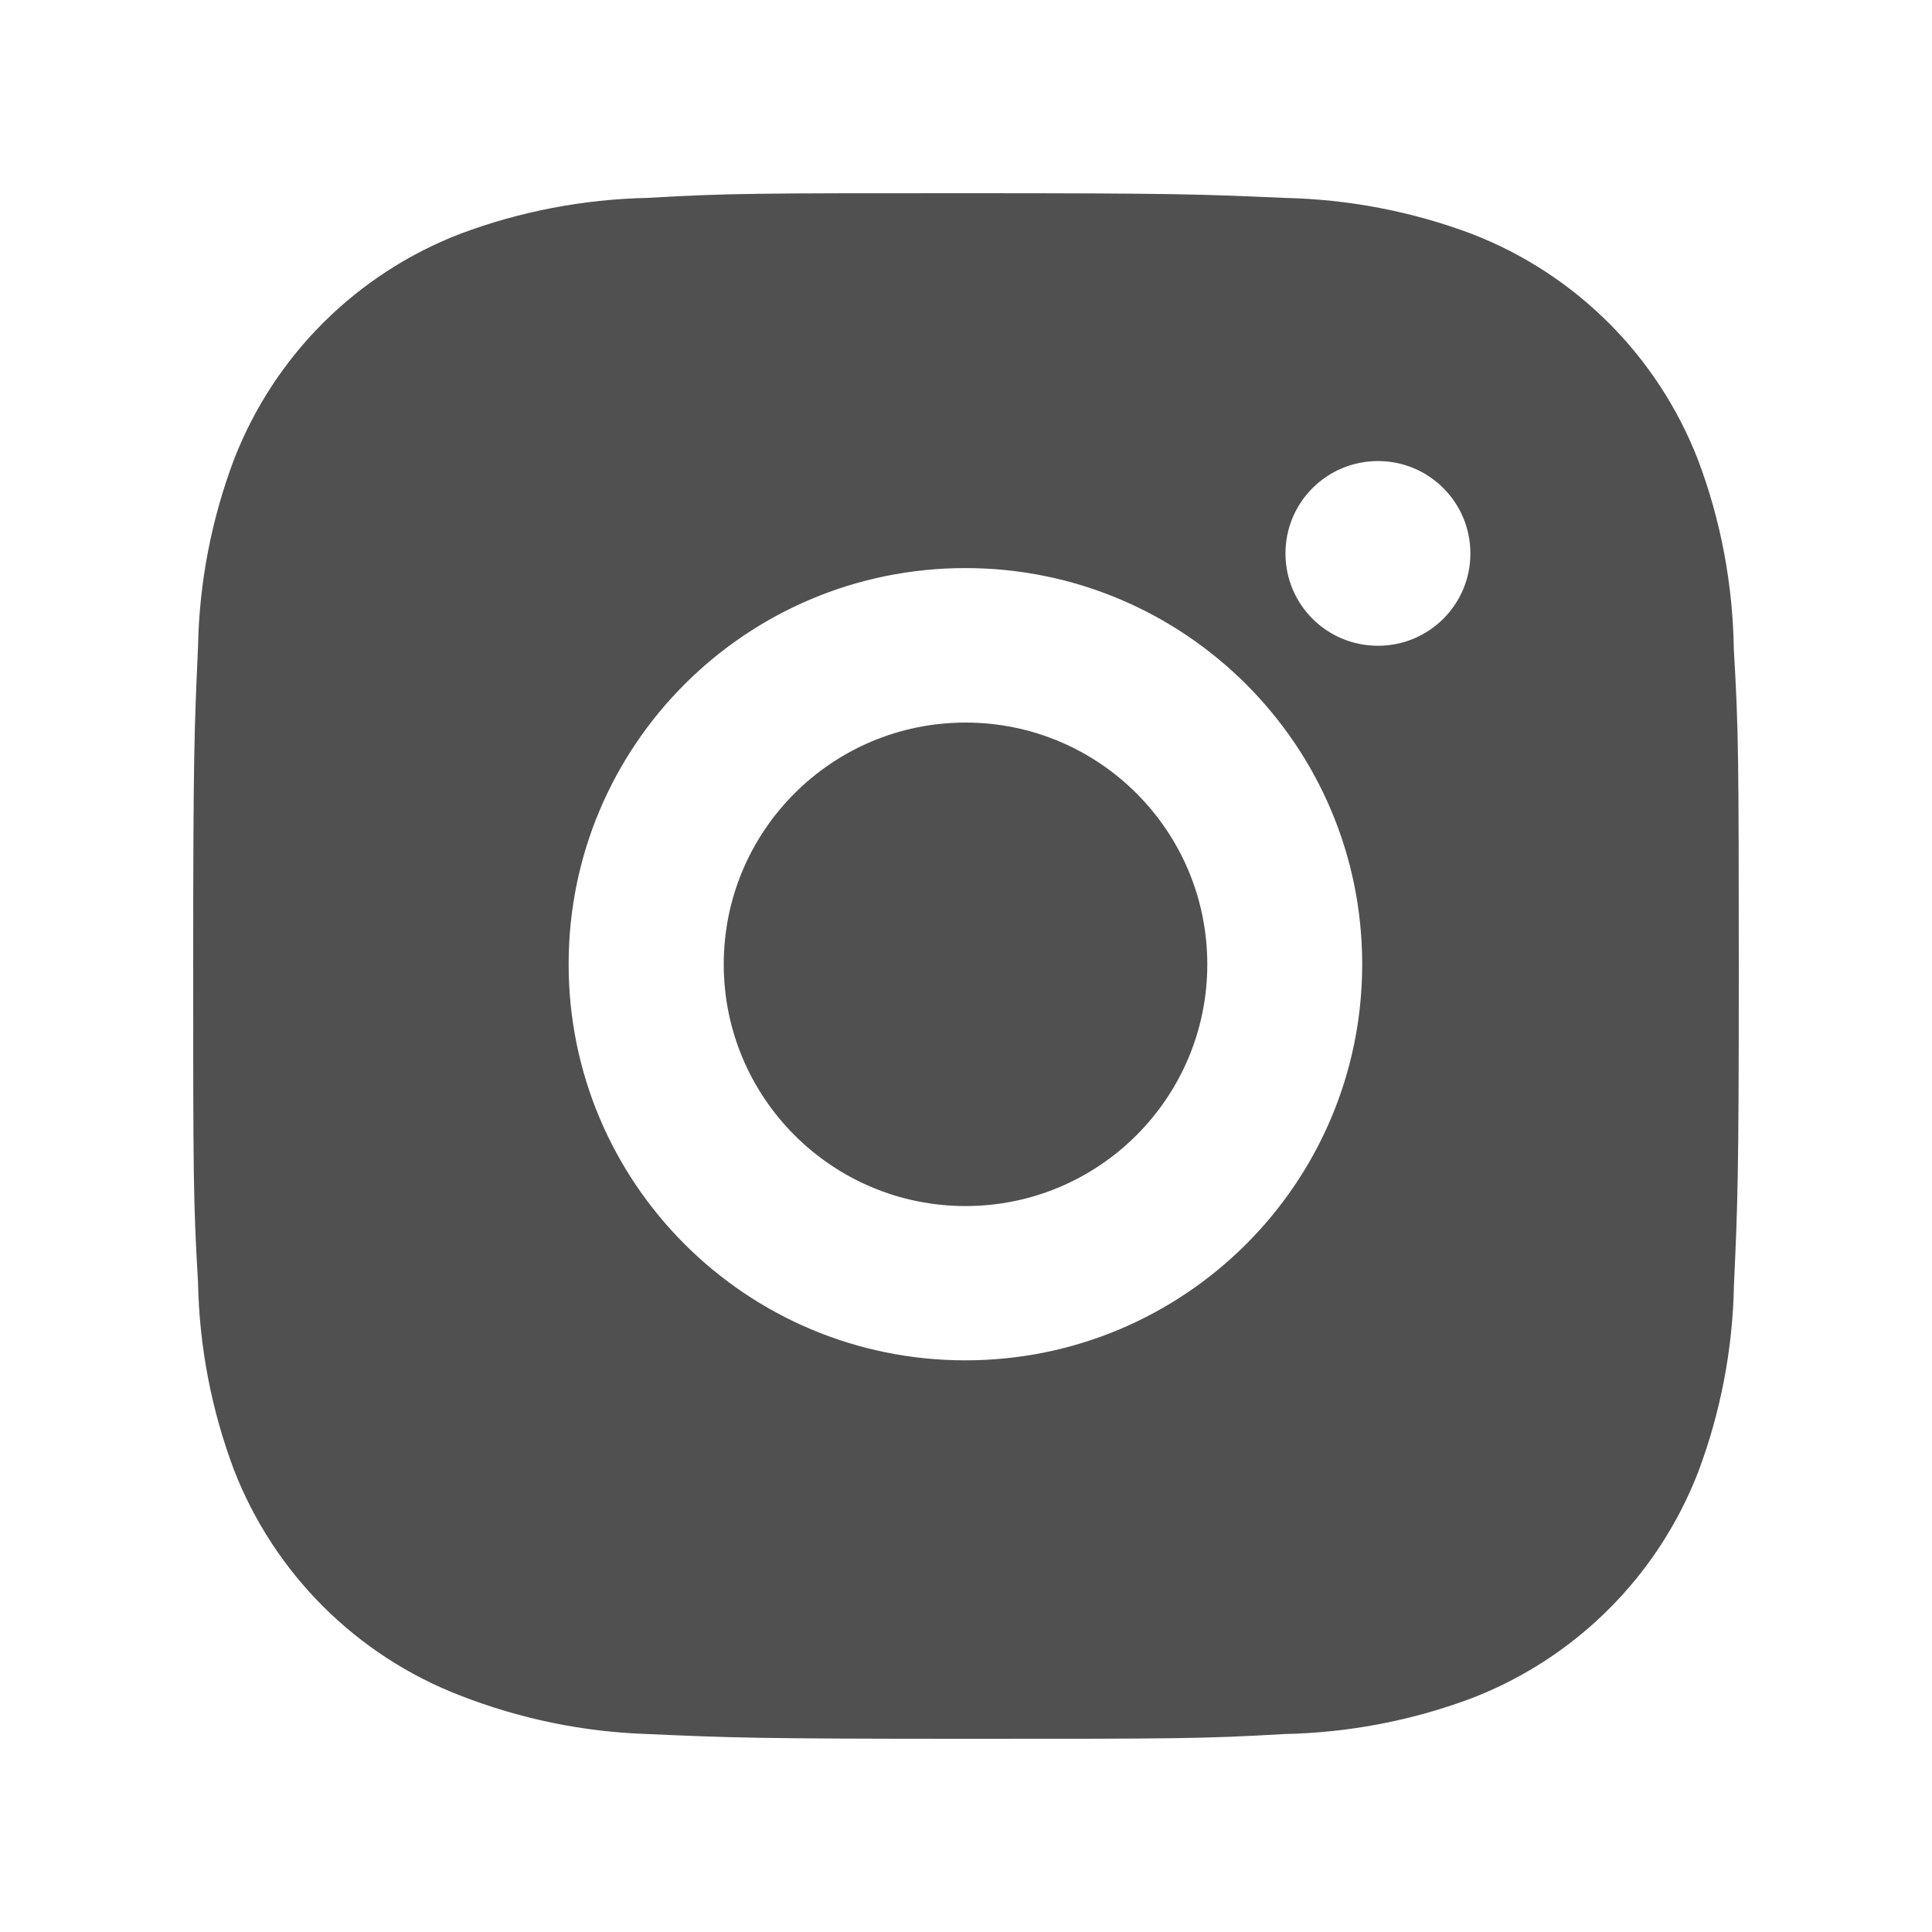
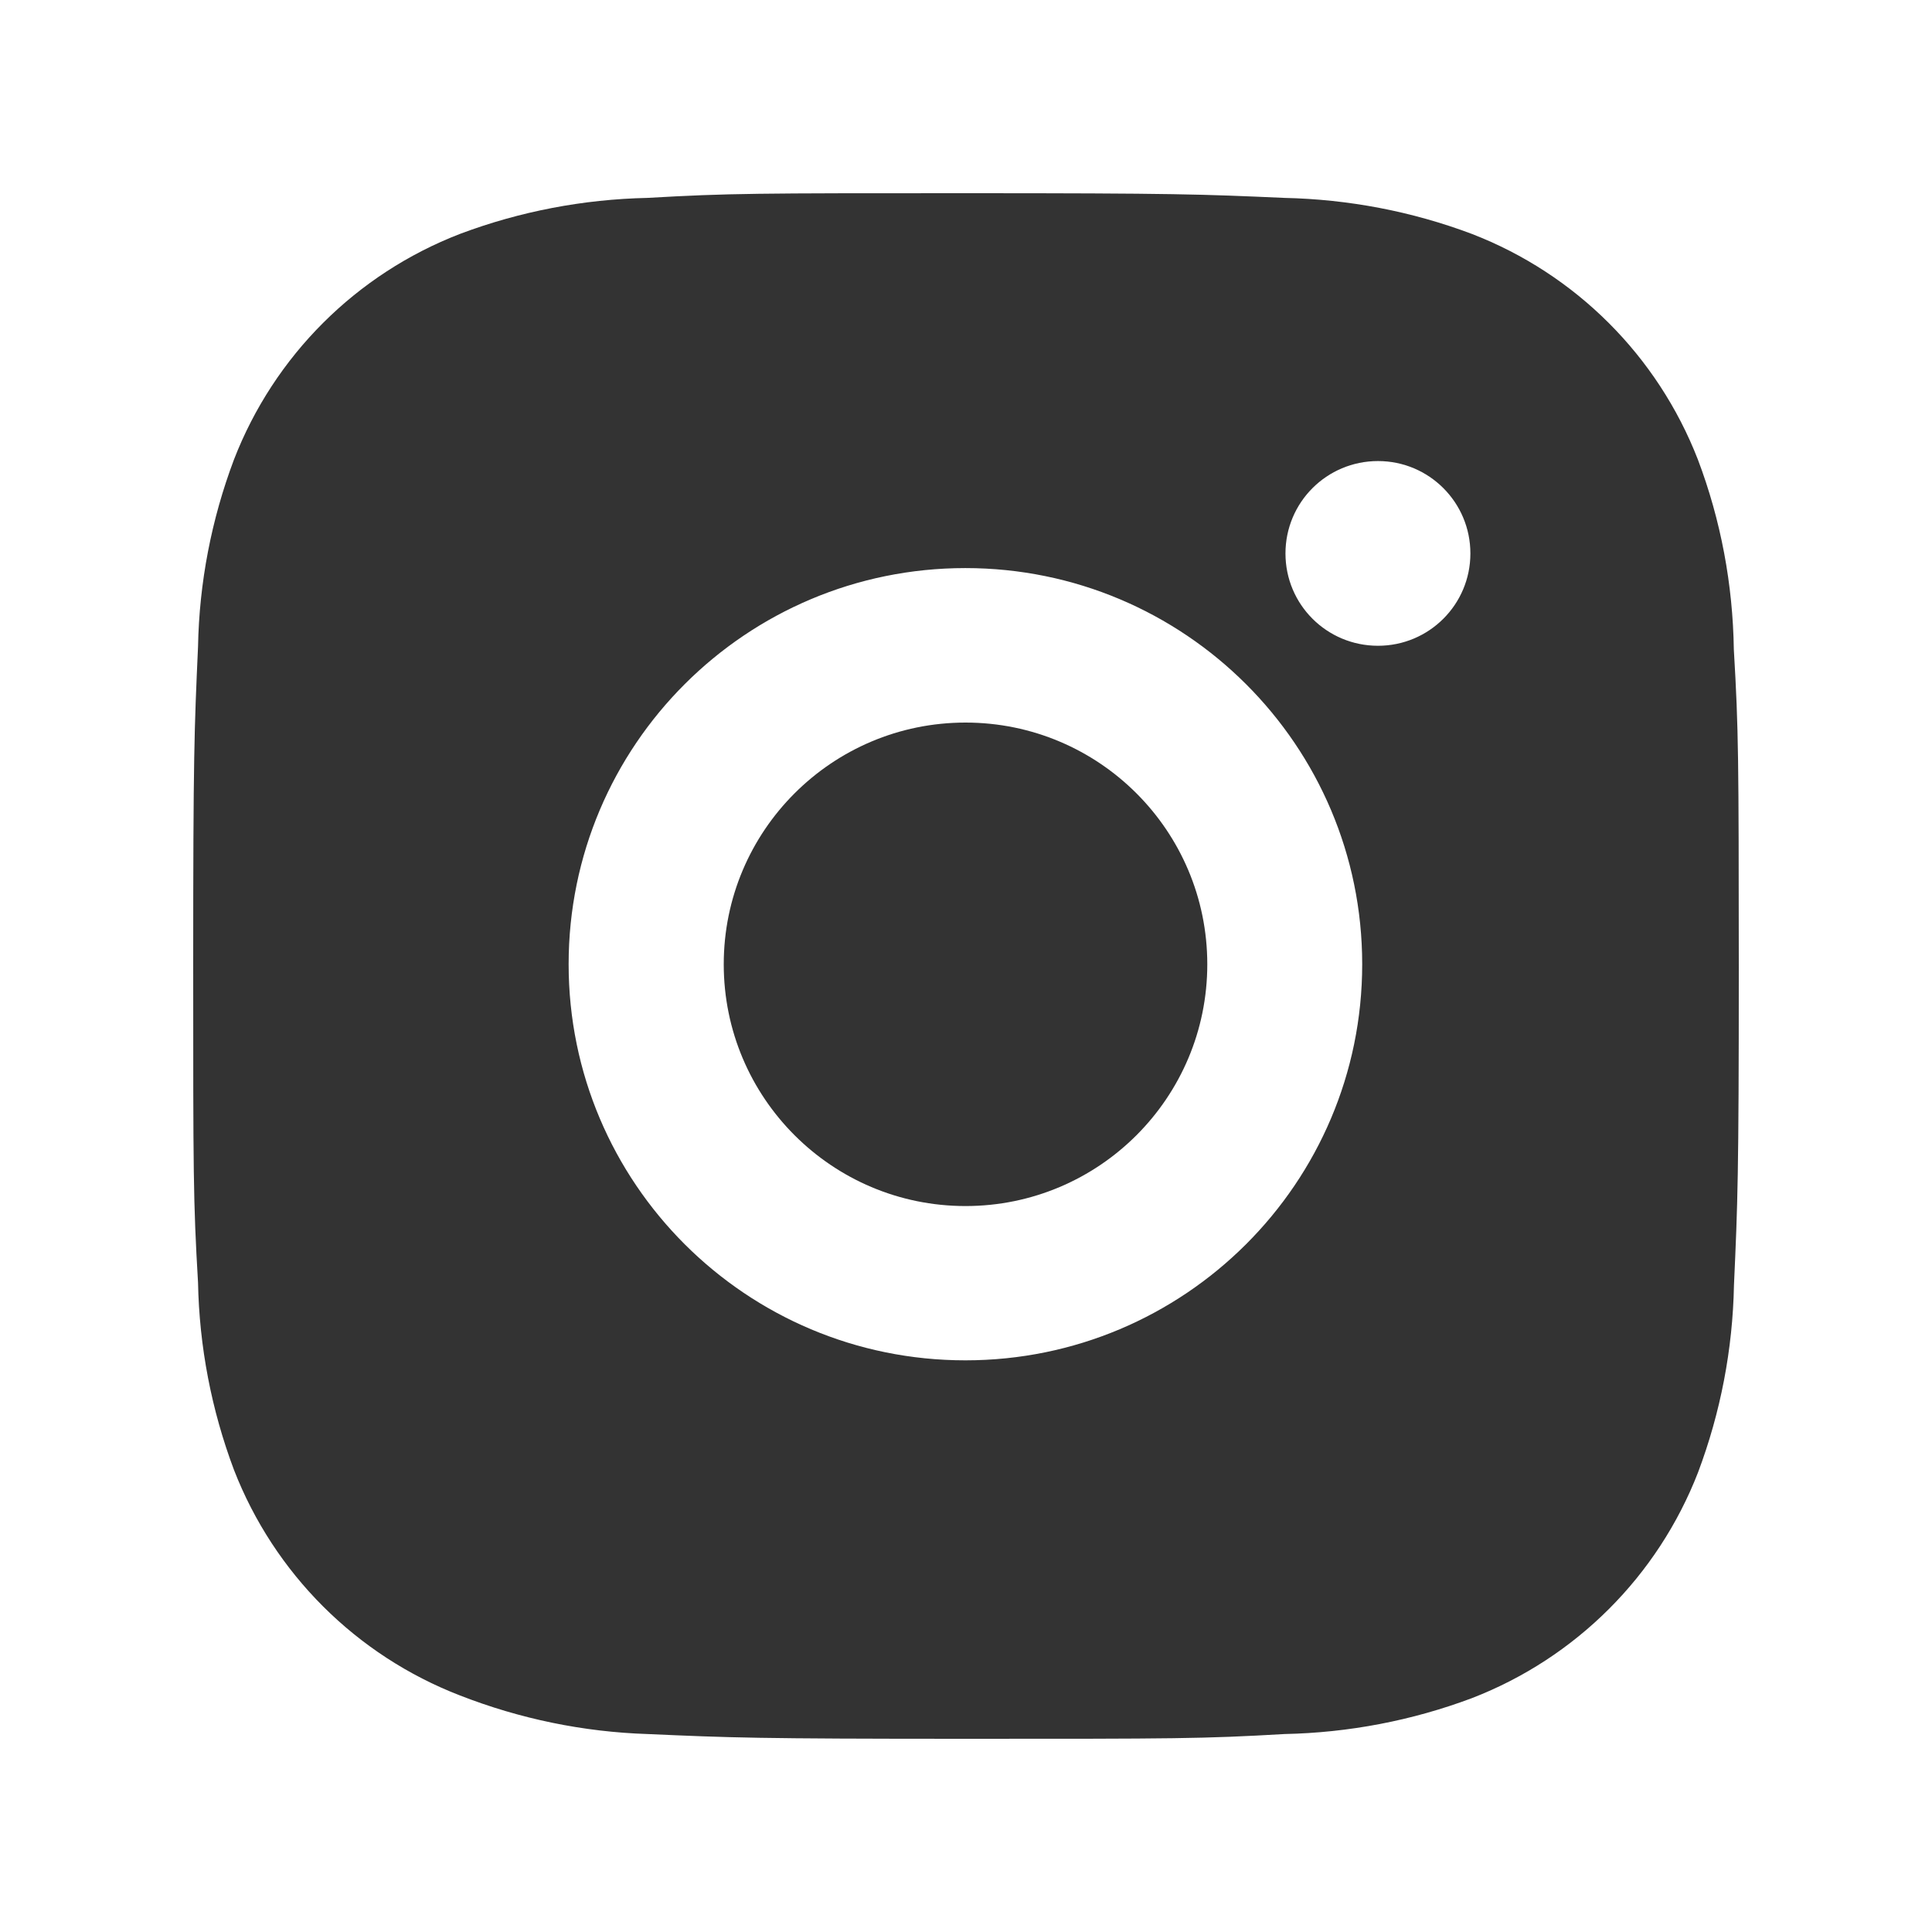
- <svg xmlns="http://www.w3.org/2000/svg" width="28" height="28" viewBox="0 0 28 28" fill="none">
+ <svg xmlns="http://www.w3.org/2000/svg" viewBox="0 0 28 28" fill="none">
  <g opacity="0.8">
-     <path d="M25.128 9.412C25.114 8.471 24.94 7.539 24.607 6.66C24.023 5.158 22.835 3.971 21.331 3.39C20.462 3.063 19.543 2.888 18.612 2.868C17.416 2.815 17.036 2.8 13.999 2.8C10.961 2.8 10.572 2.8 9.384 2.868C8.455 2.888 7.536 3.063 6.666 3.39C5.162 3.971 3.973 5.158 3.391 6.66C3.064 7.528 2.887 8.445 2.87 9.373C2.816 10.569 2.8 10.948 2.8 13.98C2.8 17.013 2.8 17.4 2.87 18.587C2.888 19.516 3.064 20.433 3.391 21.303C3.974 22.803 5.162 23.991 6.667 24.572C7.533 24.91 8.452 25.101 9.385 25.131C10.583 25.184 10.963 25.2 14 25.2C17.038 25.2 17.427 25.2 18.615 25.131C19.544 25.112 20.463 24.937 21.334 24.61C22.838 24.028 24.026 22.841 24.609 21.34C24.936 20.471 25.112 19.555 25.13 18.625C25.184 17.43 25.2 17.051 25.2 14.017C25.198 10.985 25.198 10.6 25.128 9.412ZM13.991 19.715C10.814 19.715 8.241 17.146 8.241 13.974C8.241 10.802 10.814 8.233 13.991 8.233C17.166 8.233 19.742 10.802 19.742 13.974C19.742 17.146 17.166 19.715 13.991 19.715ZM19.971 9.359C19.228 9.359 18.63 8.761 18.63 8.021C18.63 7.281 19.228 6.682 19.971 6.682C20.711 6.682 21.31 7.281 21.31 8.021C21.31 8.761 20.711 9.359 19.971 9.359Z" fill="#242424" />
-     <path d="M13.993 17.479C15.928 17.479 17.497 15.91 17.497 13.975C17.497 12.04 15.928 10.472 13.993 10.472C12.058 10.472 10.489 12.04 10.489 13.975C10.489 15.91 12.058 17.479 13.993 17.479Z" fill="#242424" />
+     <path d="M25.128 9.412C25.114 8.471 24.94 7.539 24.607 6.66C24.023 5.158 22.835 3.971 21.331 3.39C20.462 3.063 19.543 2.888 18.612 2.868C17.416 2.815 17.036 2.8 13.999 2.8C10.961 2.8 10.572 2.8 9.384 2.868C8.455 2.888 7.536 3.063 6.666 3.39C5.162 3.971 3.973 5.158 3.391 6.66C3.064 7.528 2.887 8.445 2.87 9.373C2.816 10.569 2.8 10.948 2.8 13.98C2.8 17.013 2.8 17.4 2.87 18.587C2.888 19.516 3.064 20.433 3.391 21.303C3.974 22.803 5.162 23.991 6.667 24.572C7.533 24.91 8.452 25.101 9.385 25.131C10.583 25.184 10.963 25.2 14 25.2C17.038 25.2 17.427 25.2 18.615 25.131C19.544 25.112 20.463 24.937 21.334 24.61C22.838 24.028 24.026 22.841 24.609 21.34C24.936 20.471 25.112 19.555 25.13 18.625C25.184 17.43 25.2 17.051 25.2 14.017C25.198 10.985 25.198 10.6 25.128 9.412ZM13.991 19.715C10.814 19.715 8.241 17.146 8.241 13.974C8.241 10.802 10.814 8.233 13.991 8.233C17.166 8.233 19.742 10.802 19.742 13.974C19.742 17.146 17.166 19.715 13.991 19.715ZM19.971 9.359C19.228 9.359 18.63 8.761 18.63 8.021C18.63 7.281 19.228 6.682 19.971 6.682C20.711 6.682 21.31 7.281 21.31 8.021C21.31 8.761 20.711 9.359 19.971 9.359Z" fill="currentColor" />
+     <path d="M13.993 17.479C15.928 17.479 17.497 15.91 17.497 13.975C17.497 12.04 15.928 10.472 13.993 10.472C12.058 10.472 10.489 12.04 10.489 13.975C10.489 15.91 12.058 17.479 13.993 17.479Z" fill="currentColor" />
  </g>
</svg>
